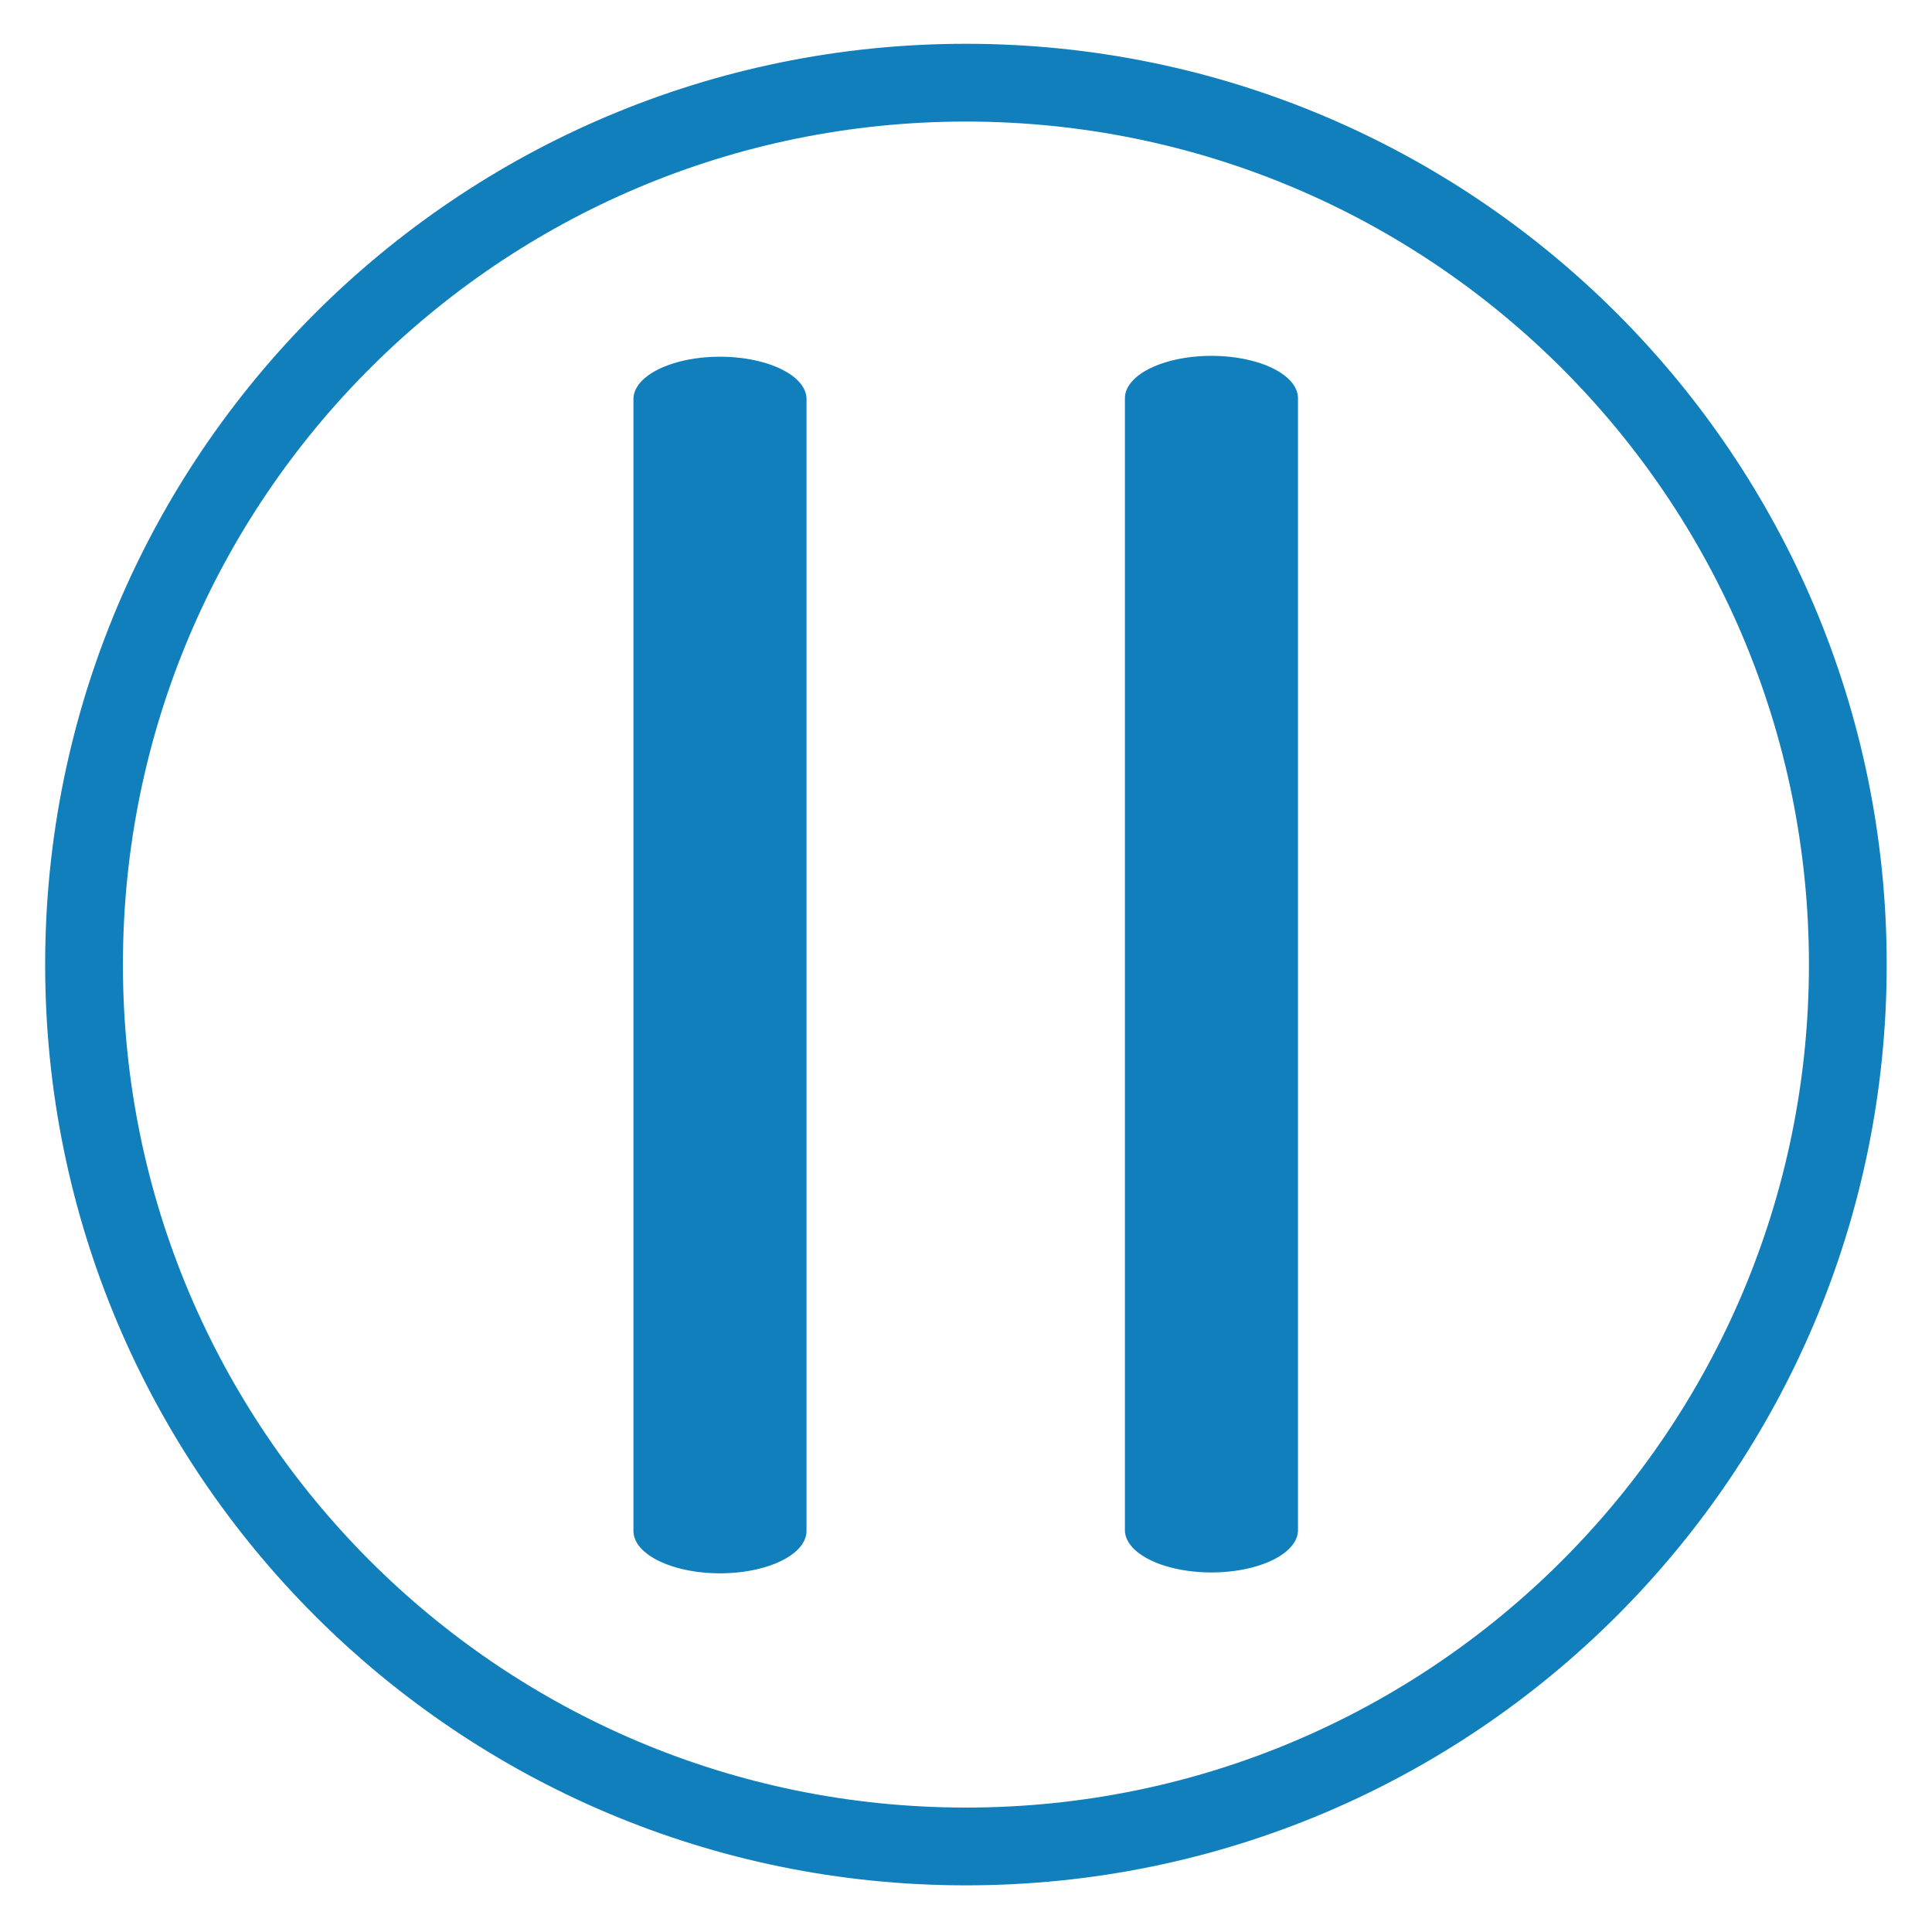
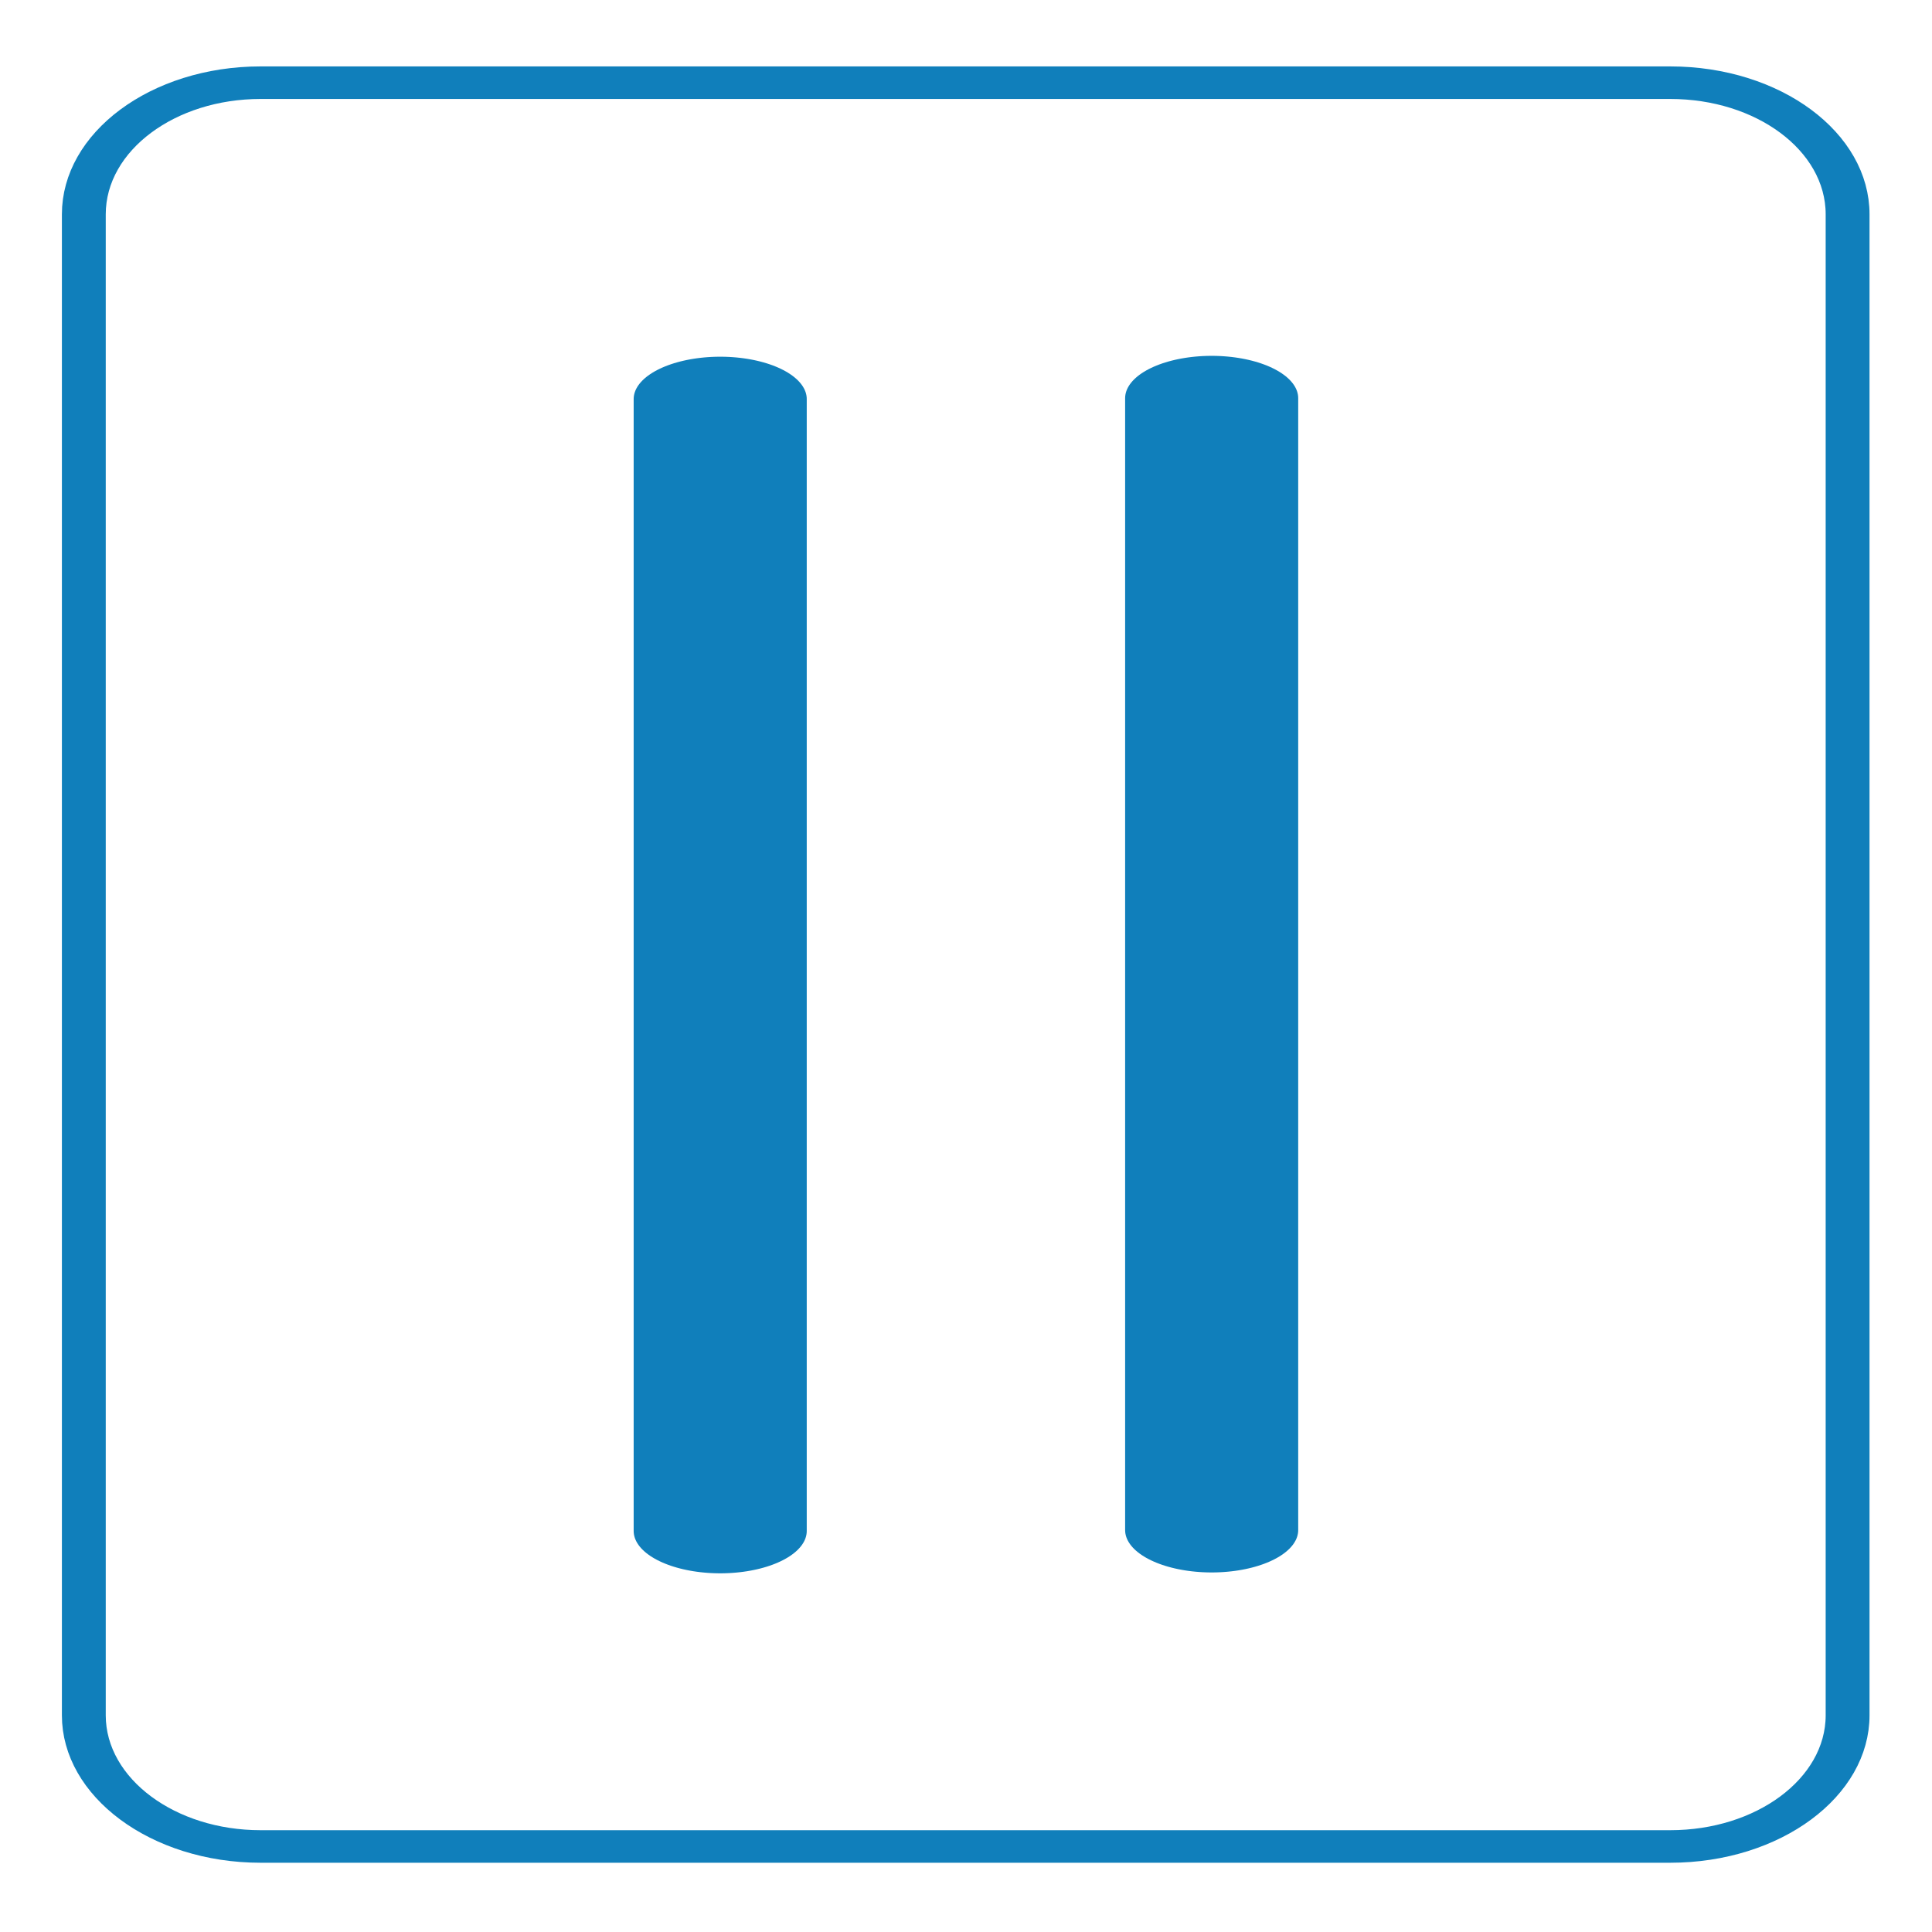
- <svg xmlns="http://www.w3.org/2000/svg" width="100%" height="100%" viewBox="0 0 414 414" version="1.1" xml:space="preserve" style="fill-rule:evenodd;clip-rule:evenodd;stroke-linecap:round;stroke-linejoin:round;stroke-miterlimit:1.5;">
+ <svg xmlns="http://www.w3.org/2000/svg" width="100%" height="100%" viewBox="0 0 414 414" version="1.1" xml:space="preserve" style="fill-rule:evenodd;clip-rule:evenodd;stroke-linecap:round;stroke-linejoin:round;stroke-miterlimit:2;">
  <g transform="matrix(1,0,0,1,-521,0)">
    <g id="timer-pause-button" transform="matrix(0.933151,0,0,1.023232,-112.5233,0)">
      <rect x="679.22" y="0" width="443" height="404" style="fill:none;" />
      <g transform="matrix(1.071638,0,0,0.977295,-315.0035,-112.2732)">
-         <g transform="matrix(1.089201,0,0,1.089201,-1711.084,104.2789)">
-           <circle cx="2612.5" cy="199.5" r="173.5" style="fill:none;stroke:rgb(16,127,187);stroke-width:15.3px;" />
+         <g transform="matrix(-0,10.25928,-13.81911,-0,27250.936,-20967.661)">
+           <path d="M2059.45,1876.21L2090.8,1876.21C2092.31,1876.21 2093.54,1877.44 2093.54,1878.96L2093.54,1900.82C2093.54,1902.33 2092.31,1903.56 2090.8,1903.56L2059.45,1903.56C2057.929,1903.56 2056.7,1902.33 2056.7,1900.82L2056.7,1878.96C2056.7,1877.44 2057.929,1876.21 2059.45,1876.21Z" style="fill:none;stroke:rgb(16,127,187);stroke-width:0.68px;" />
        </g>
-         <g transform="matrix(10.78136,0,0,5.273062,-11644.554,-1374.201)">
+         <g transform="matrix(10.78136,0,0,5.273062,-11644.507,-1374.201)">
          <g transform="matrix(-1,-0,0,-1,2345.167,643.1489)">
-             <path d="M1155,298.574L1155,344.574" style="fill:none;stroke:rgb(16,127,187);stroke-width:3.44px;" />
+             <path d="M1155,298.574L1155,344.574" style="fill:none;stroke:rgb(16,127,187);stroke-width:3.44px;stroke-miterlimit:1.5;" />
          </g>
          <g transform="matrix(-1,-0,0,-1,2335.399,643.1842)">
-             <path d="M1155,298.574L1155,344.574" style="fill:none;stroke:rgb(16,127,187);stroke-width:3.44px;" />
+             <path d="M1155,298.574L1155,344.574" style="fill:none;stroke:rgb(16,127,187);stroke-width:3.44px;stroke-miterlimit:1.5;" />
          </g>
        </g>
      </g>
    </g>
  </g>
</svg>
